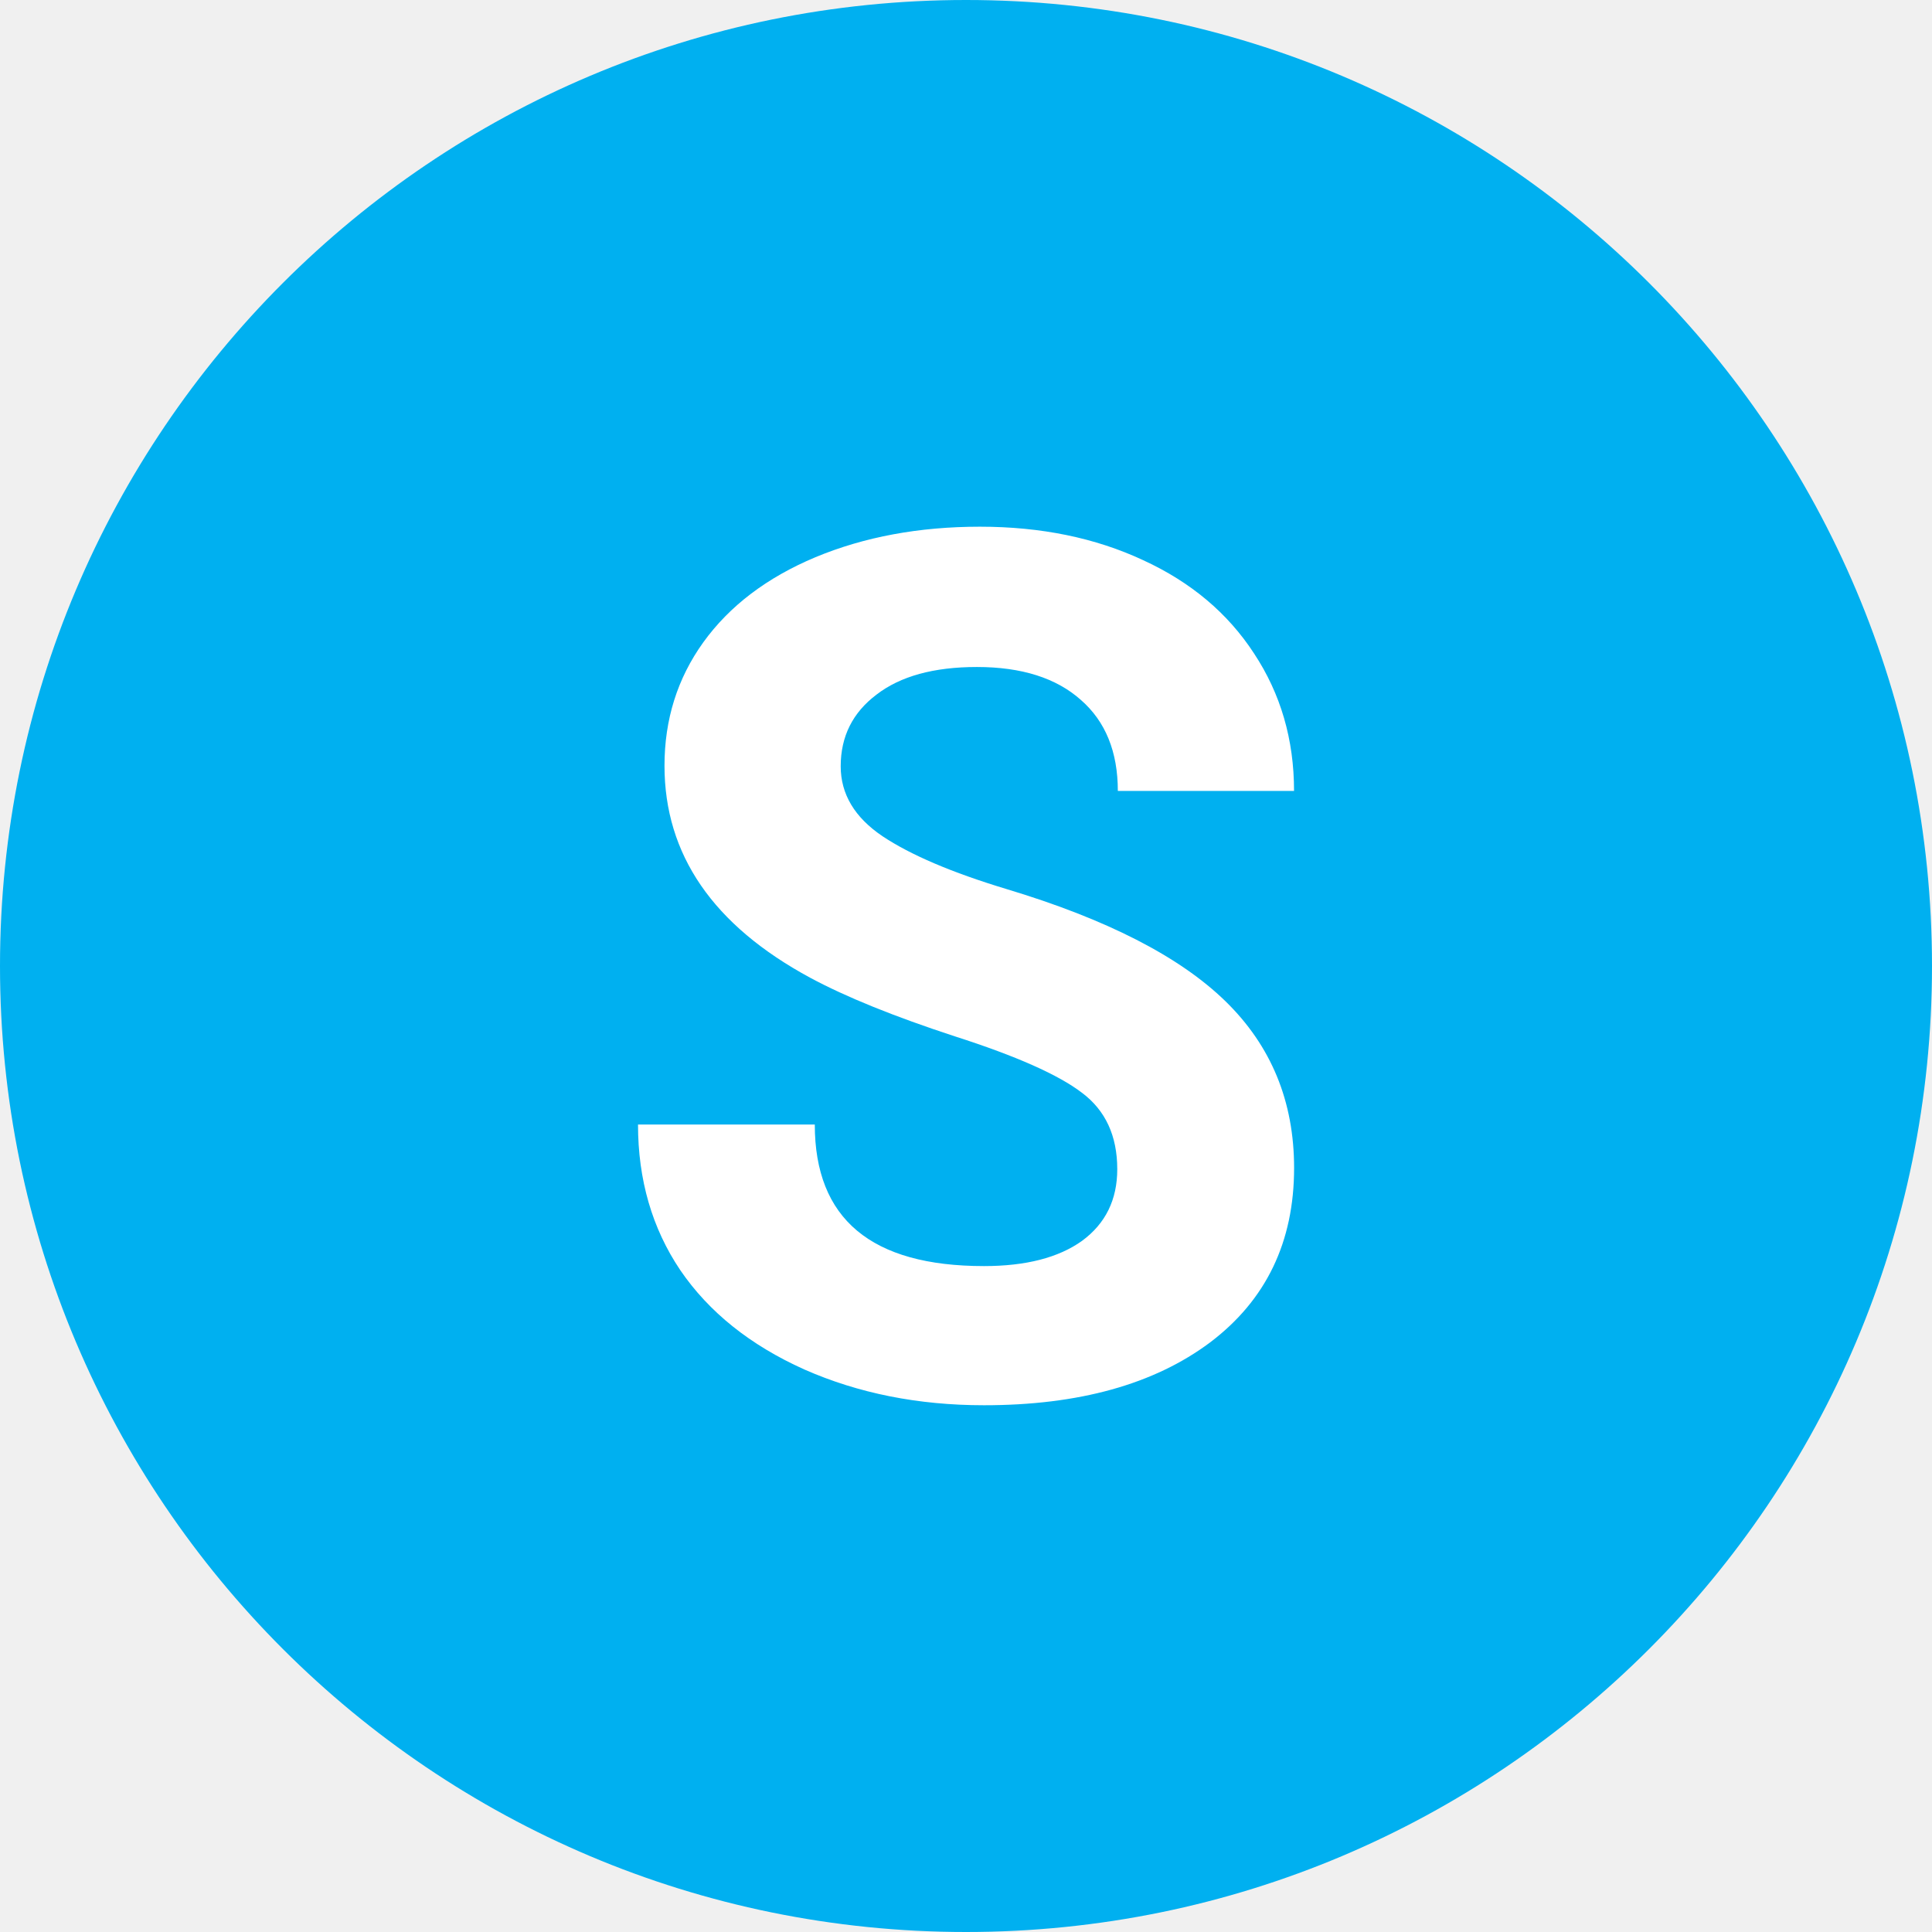
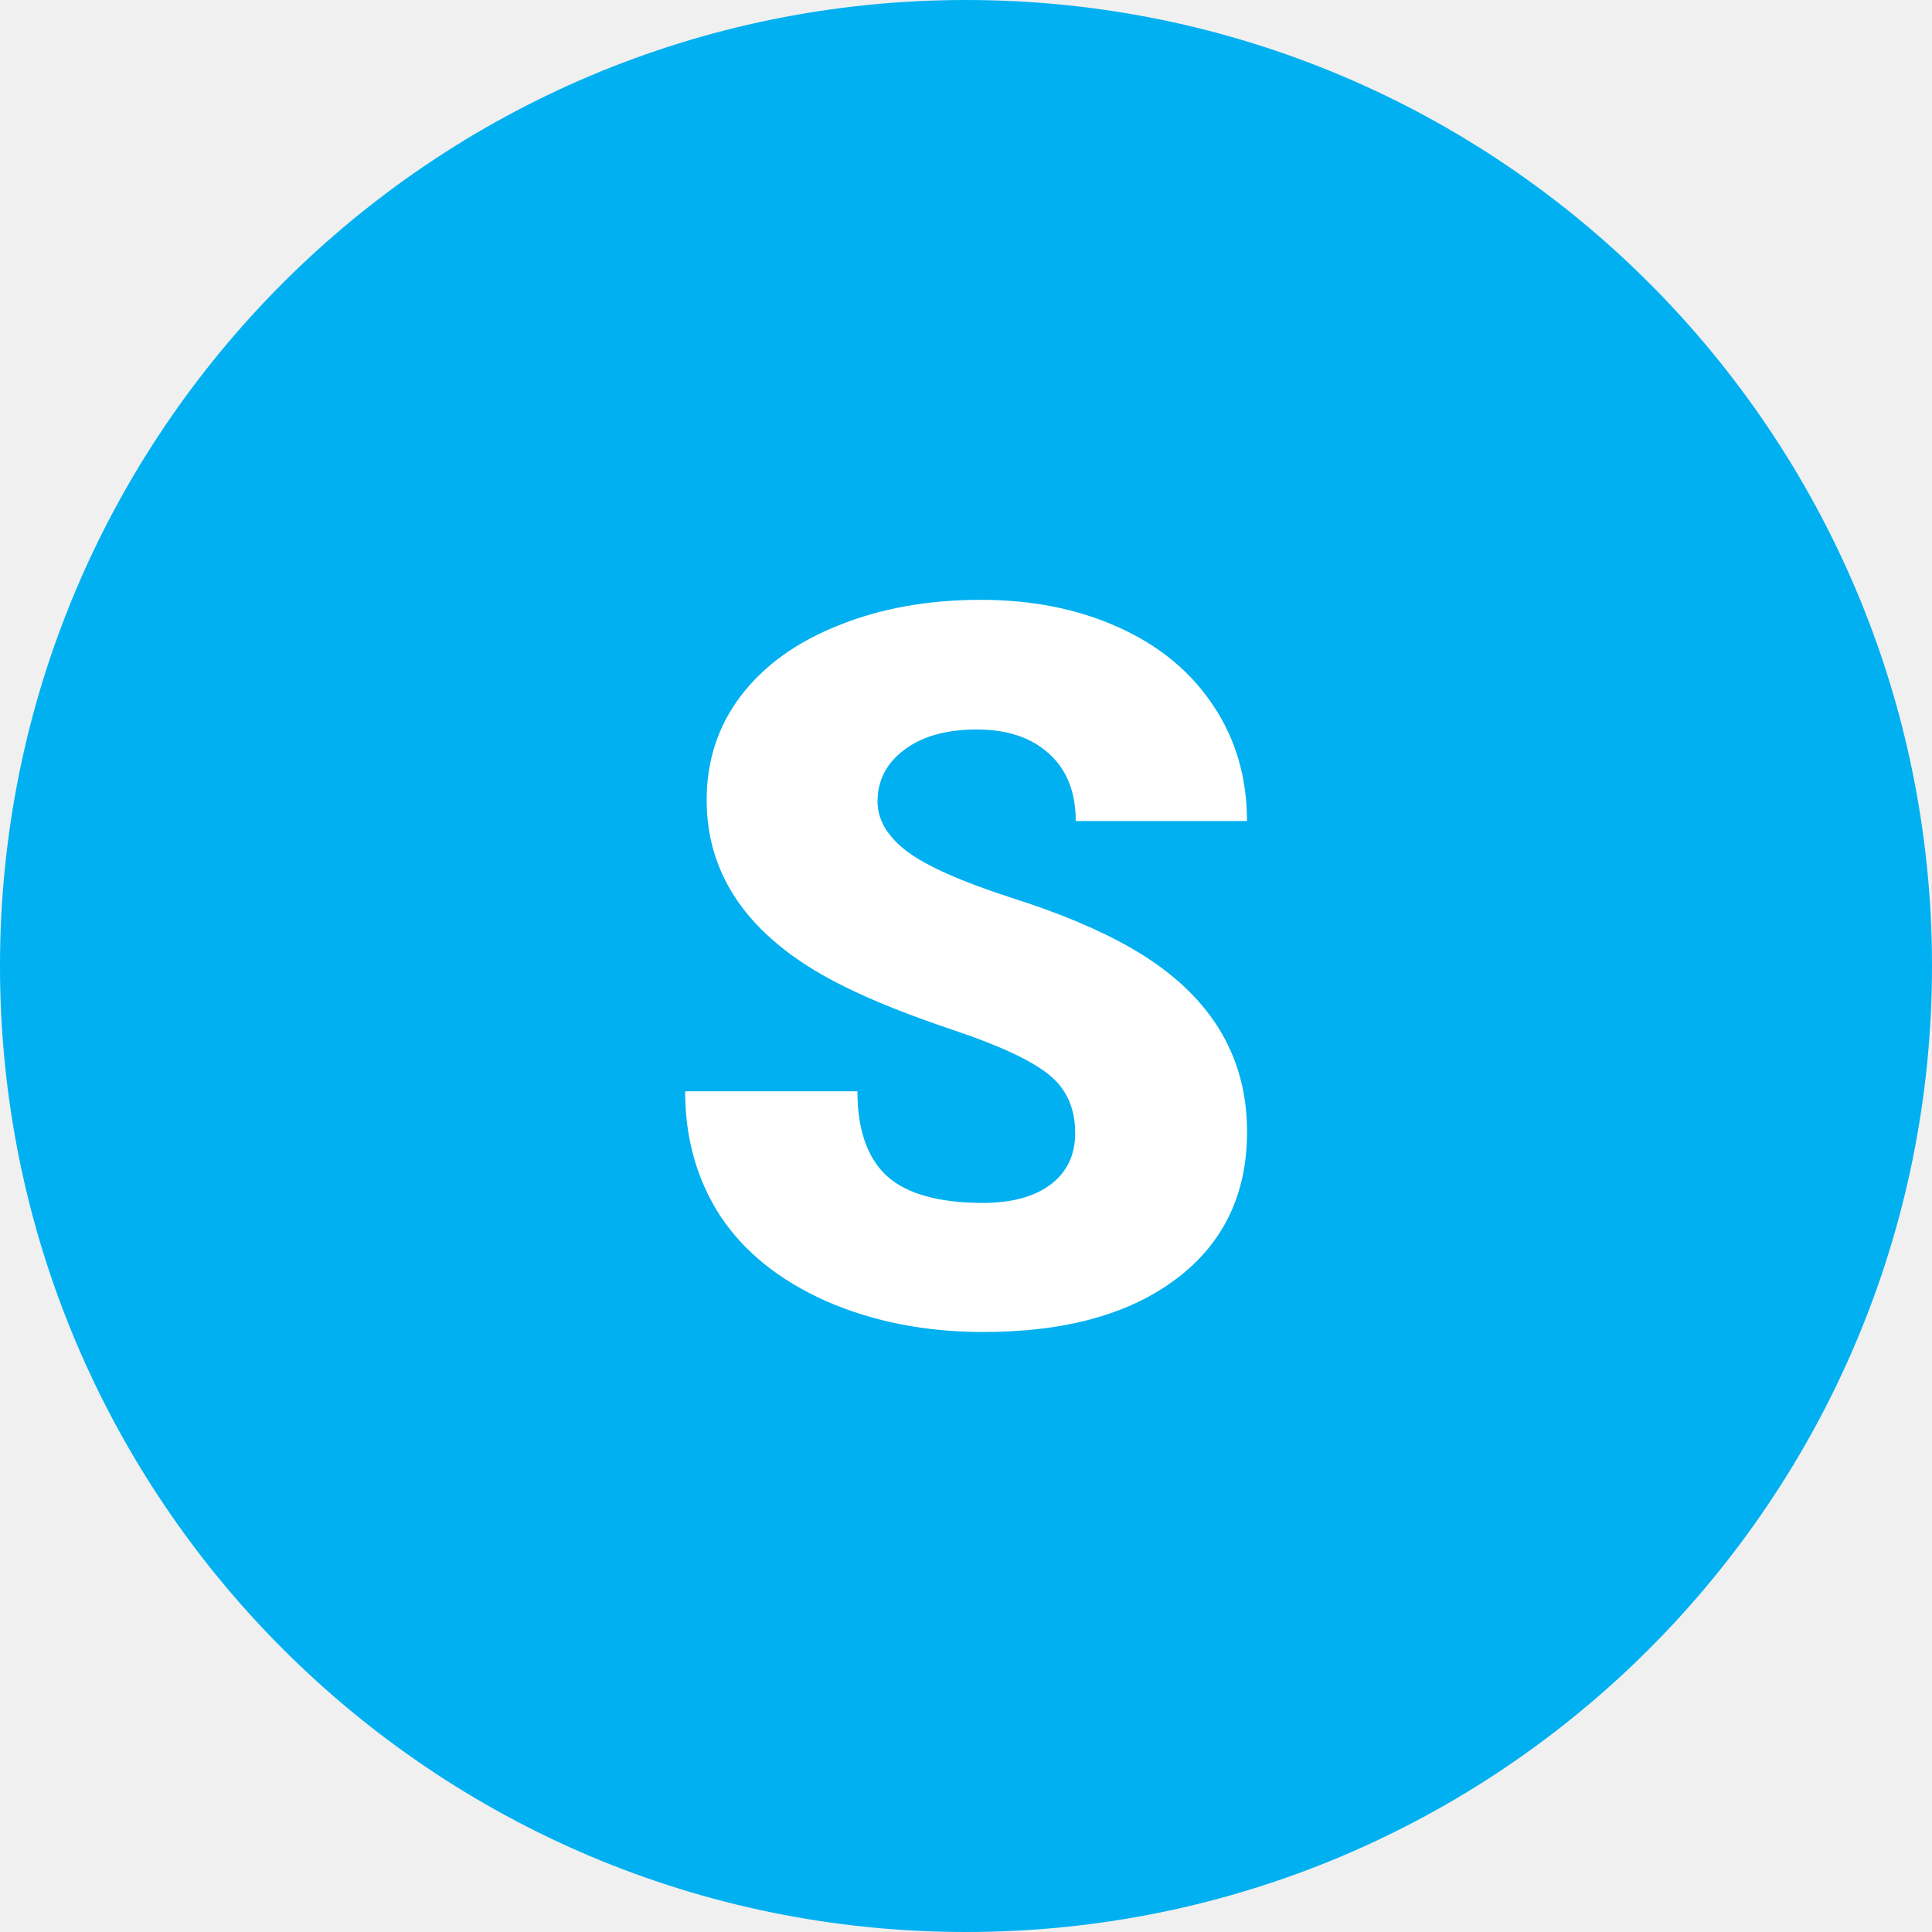
<svg xmlns="http://www.w3.org/2000/svg" width="34mm" height="34mm" viewBox="0 0 34 34" version="1.1" id="svg5">
  <defs id="defs2" />
  <g id="layer1">
    <circle style="fill:#00b0f0;fill-opacity:1;stroke:none;stroke-width:0.265" id="path846" cx="17" cy="17" r="17" />
-     <g aria-label="S" id="text3460" style="font-weight:bold;font-size:21.167px;line-height:1.25;font-family:Roboto;-inkscape-font-specification:'Roboto, Bold';fill:#ffffff;stroke-width:0.265">
-       <path d="m 19.662,20.576 q 0,-0.879 -0.62,-1.344 -0.62,-0.475 -2.232,-0.992 -1.612,-0.527 -2.553,-1.034 -2.563,-1.385 -2.563,-3.731 0,-1.22 0.682,-2.17 0.692,-0.961 1.974,-1.499 1.292,-0.537 2.894,-0.537 1.612,0 2.873,0.589 1.261,0.579 1.953,1.643 0.703,1.065 0.703,2.418 h -3.101 q 0,-1.034 -0.651,-1.602 -0.651,-0.579 -1.829,-0.579 -1.137,0 -1.767,0.486 -0.63,0.475 -0.63,1.261 0,0.734 0.734,1.23 0.744,0.496 2.181,0.93 2.646,0.796 3.855,1.974 1.209,1.178 1.209,2.935 0,1.953 -1.478,3.07 -1.478,1.106 -3.979,1.106 -1.736,0 -3.163,-0.63 Q 12.727,23.459 11.972,22.353 11.228,21.248 11.228,19.79 h 3.111 q 0,2.491 2.977,2.491 1.106,0 1.726,-0.444 0.62,-0.455 0.62,-1.261 z" id="path2631" />
+     <g aria-label="S" id="text3460" style="font-weight:900;font-size:17.639px;line-height:1.25;font-family:Roboto;-inkscape-font-specification:'Roboto, Heavy';fill:#ffffff;stroke-width:0.265">
+       <path d="m 18.921,19.937 q 0,-0.663 -0.474,-1.034 -0.465,-0.37 -1.645,-0.767 -1.18,-0.396 -1.929,-0.767 -2.437,-1.197 -2.437,-3.29 0,-1.042 0.603,-1.835 0.612,-0.801 1.723,-1.24 1.111,-0.448 2.498,-0.448 1.352,0 2.42,0.482 1.077,0.482 1.671,1.378 0.594,0.887 0.594,2.033 h -3.014 q 0,-0.767 -0.474,-1.189 -0.465,-0.422 -1.266,-0.422 -0.81,0 -1.283,0.362 -0.465,0.353 -0.465,0.904 0,0.482 0.517,0.878 0.517,0.388 1.817,0.81 1.301,0.413 2.136,0.896 2.033,1.171 2.033,3.23 0,1.645 -1.24,2.584 -1.24,0.939 -3.402,0.939 -1.524,0 -2.765,-0.543 Q 13.306,22.349 12.677,21.401 12.057,20.445 12.057,19.205 h 3.032 q 0,1.008 0.517,1.49 0.525,0.474 1.697,0.474 0.749,0 1.18,-0.319 0.439,-0.327 0.439,-0.913 z" id="path849" />
    </g>
  </g>
</svg>
